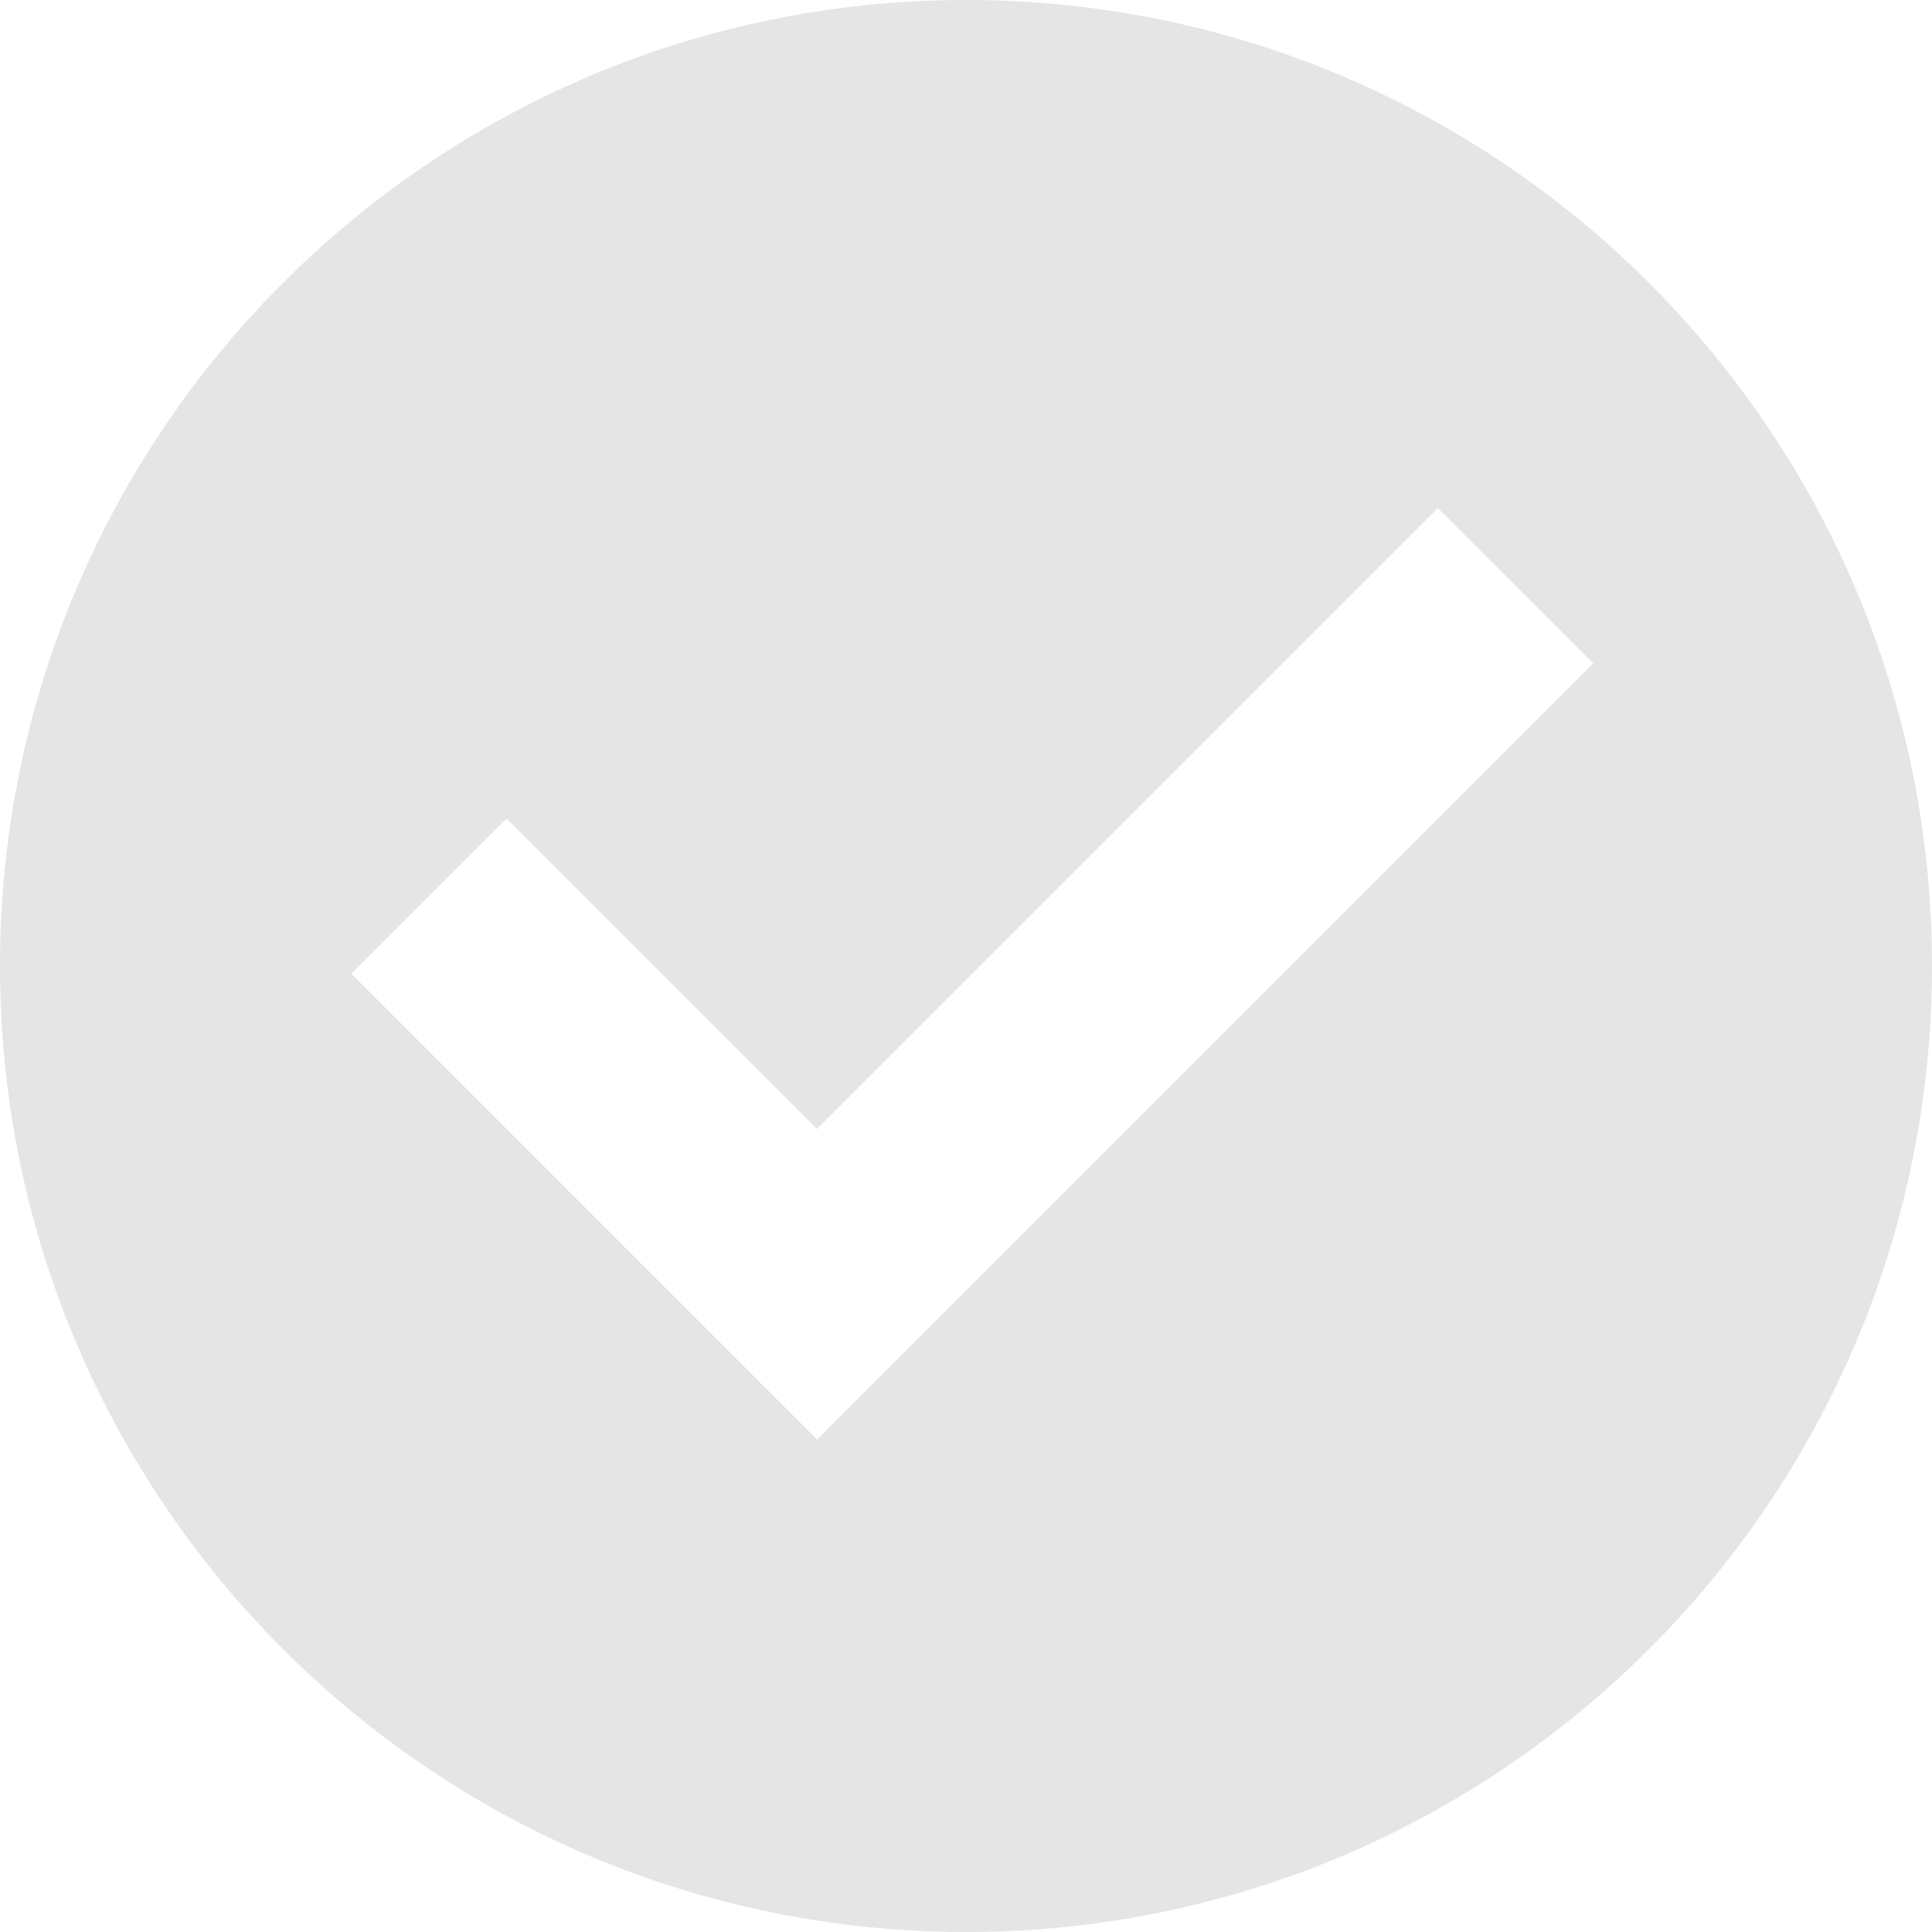
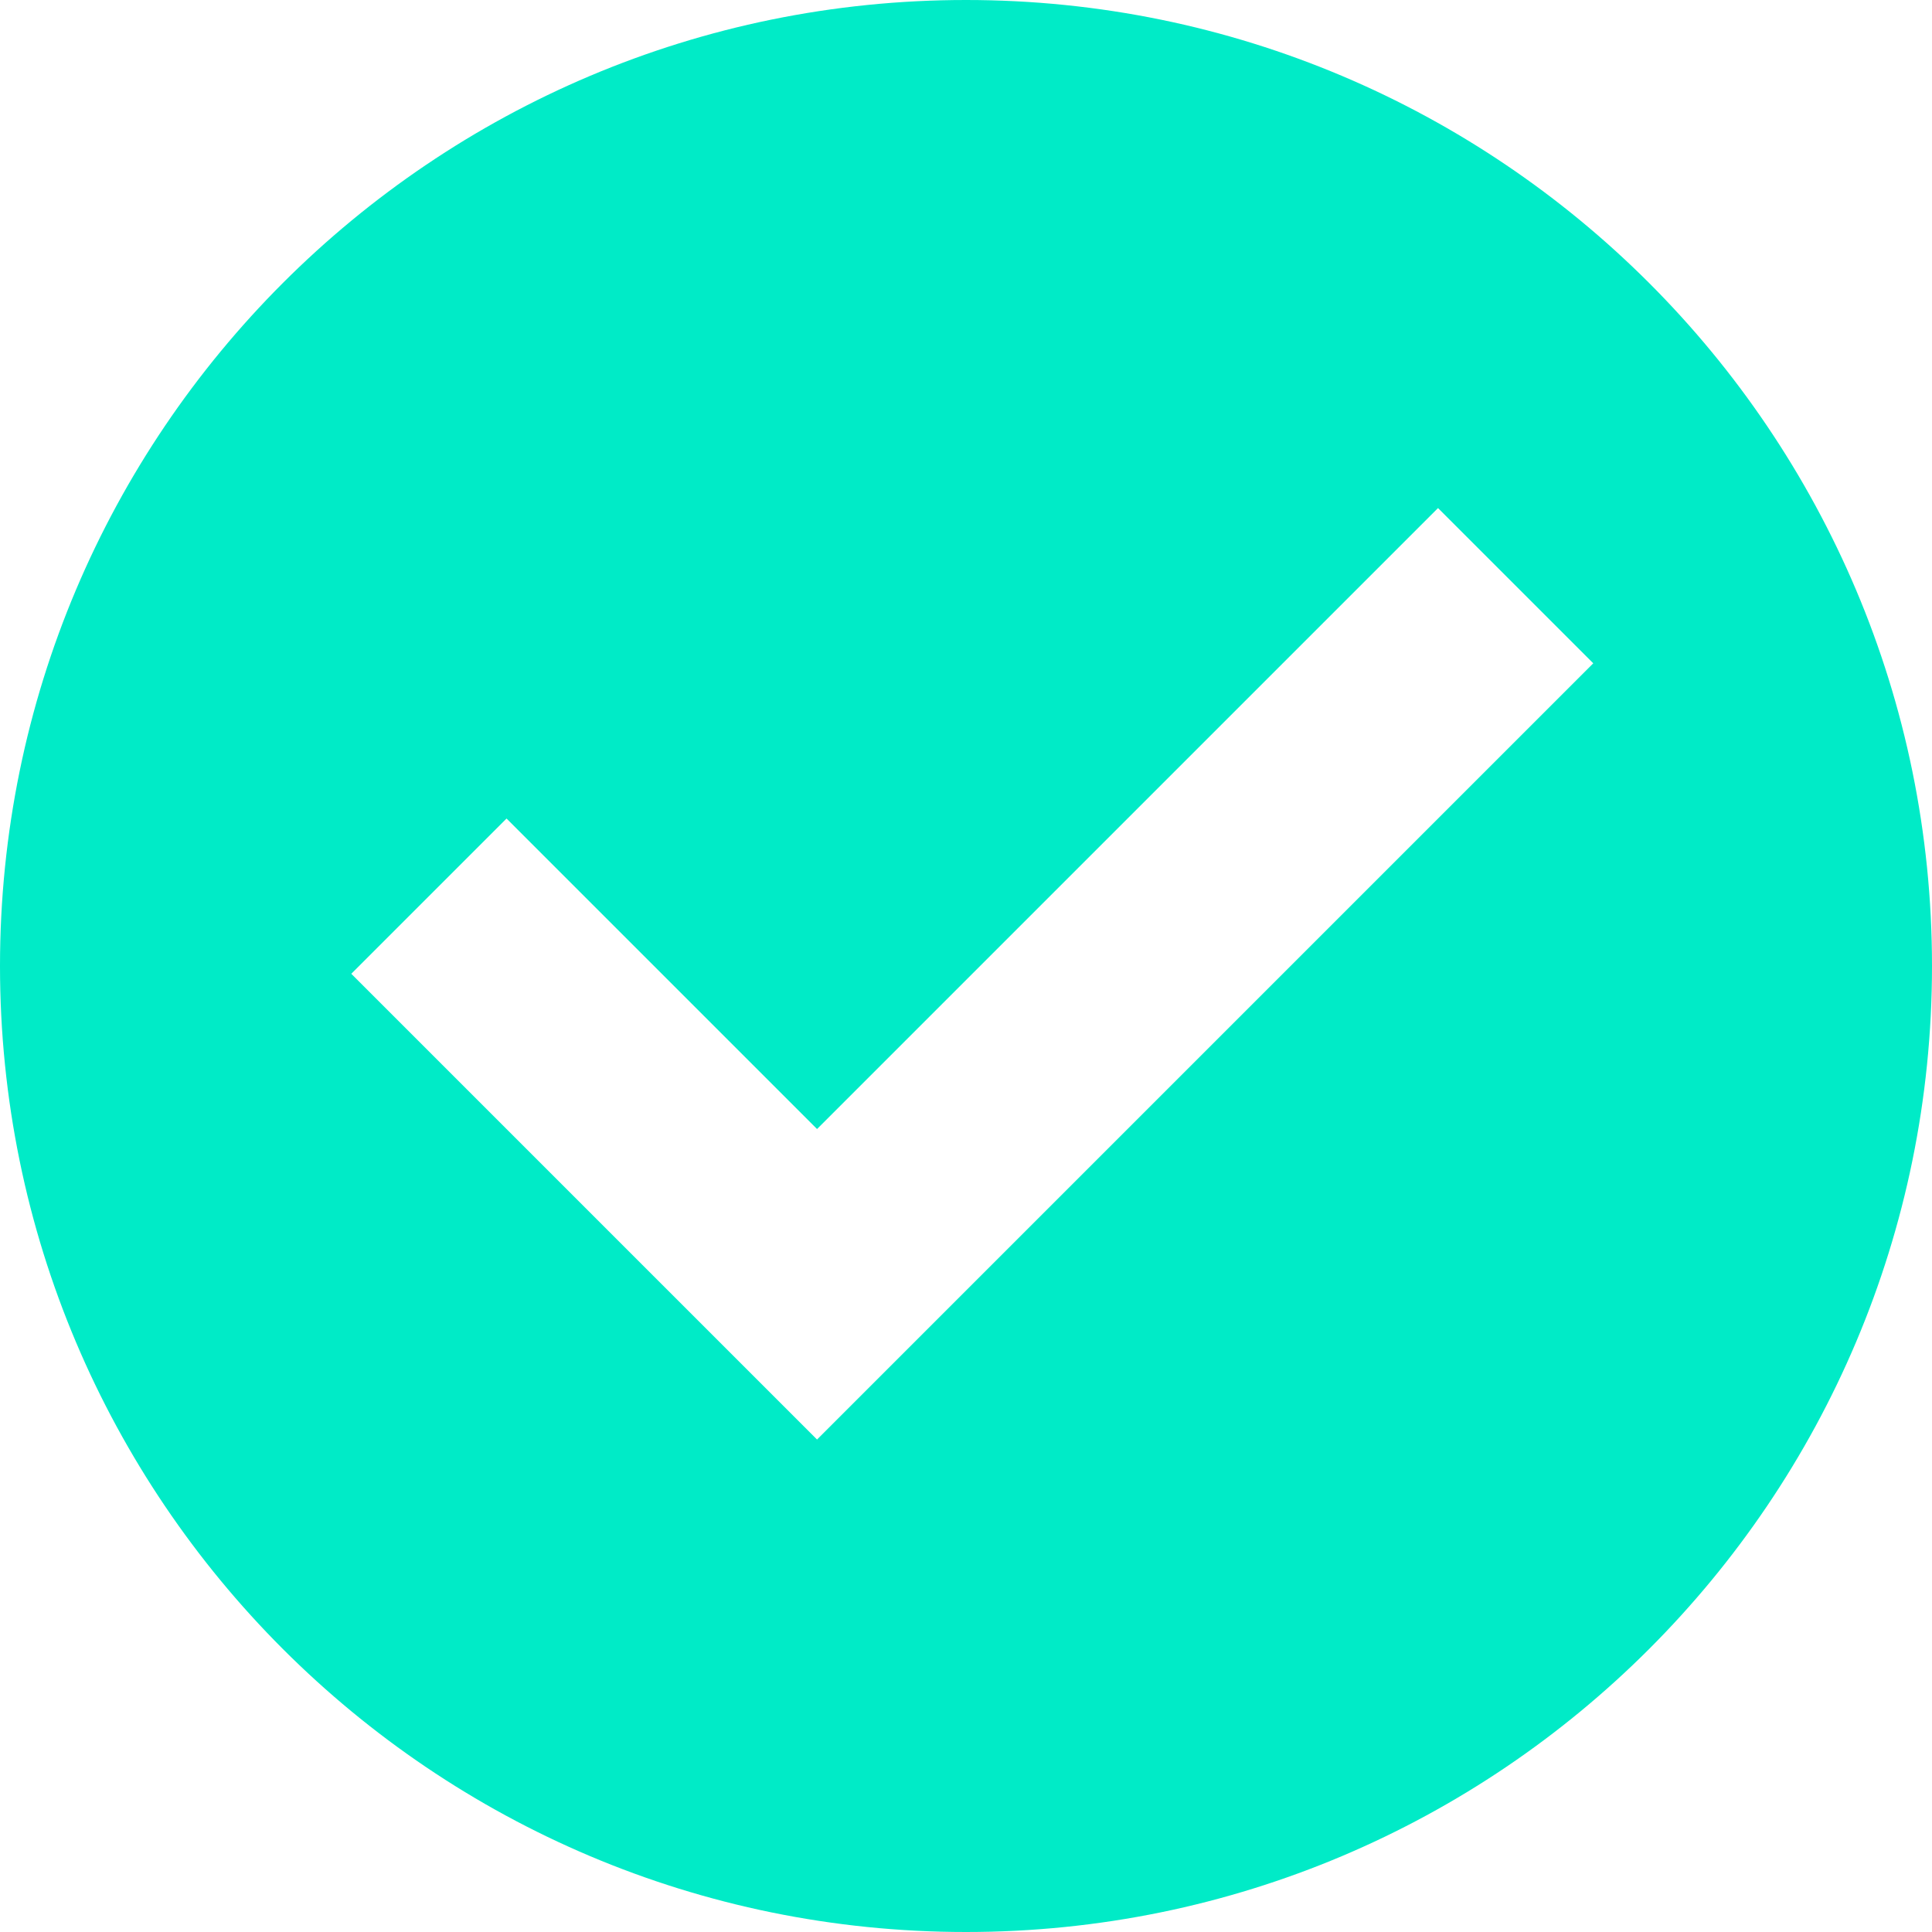
- <svg xmlns="http://www.w3.org/2000/svg" width="70" height="70" viewBox="0 0 70 70" fill="none">
-   <path fill-rule="evenodd" clip-rule="evenodd" d="M35 70C54.33 70 70 54.33 70 35C70 15.67 54.33 0 35 0C15.67 0 0 15.67 0 35C0 54.33 15.67 70 35 70ZM23.977 46.532L23.977 46.532L12.728 35.282L18.352 29.658L29.602 40.907L52.1 18.409L57.725 24.033L29.602 52.157L23.977 46.532Z" fill="#E5E5E5" />
+ <svg xmlns="http://www.w3.org/2000/svg" fill="none" viewBox="0 0 70 70">
+   <path d="m35 70c19.33 0 35-15.67 35-35s-15.67-35-35-35-35 15.67-35 35 15.67 35 35 35zm-11.023-23.468v-1e-4l-11.249-11.25 5.625-5.625 11.25 11.25 22.499-22.499 5.625 5.625-28.124 28.124-5.625-5.625z" clip-rule="evenodd" fill="#00EBC7" fill-rule="evenodd" />
</svg>
